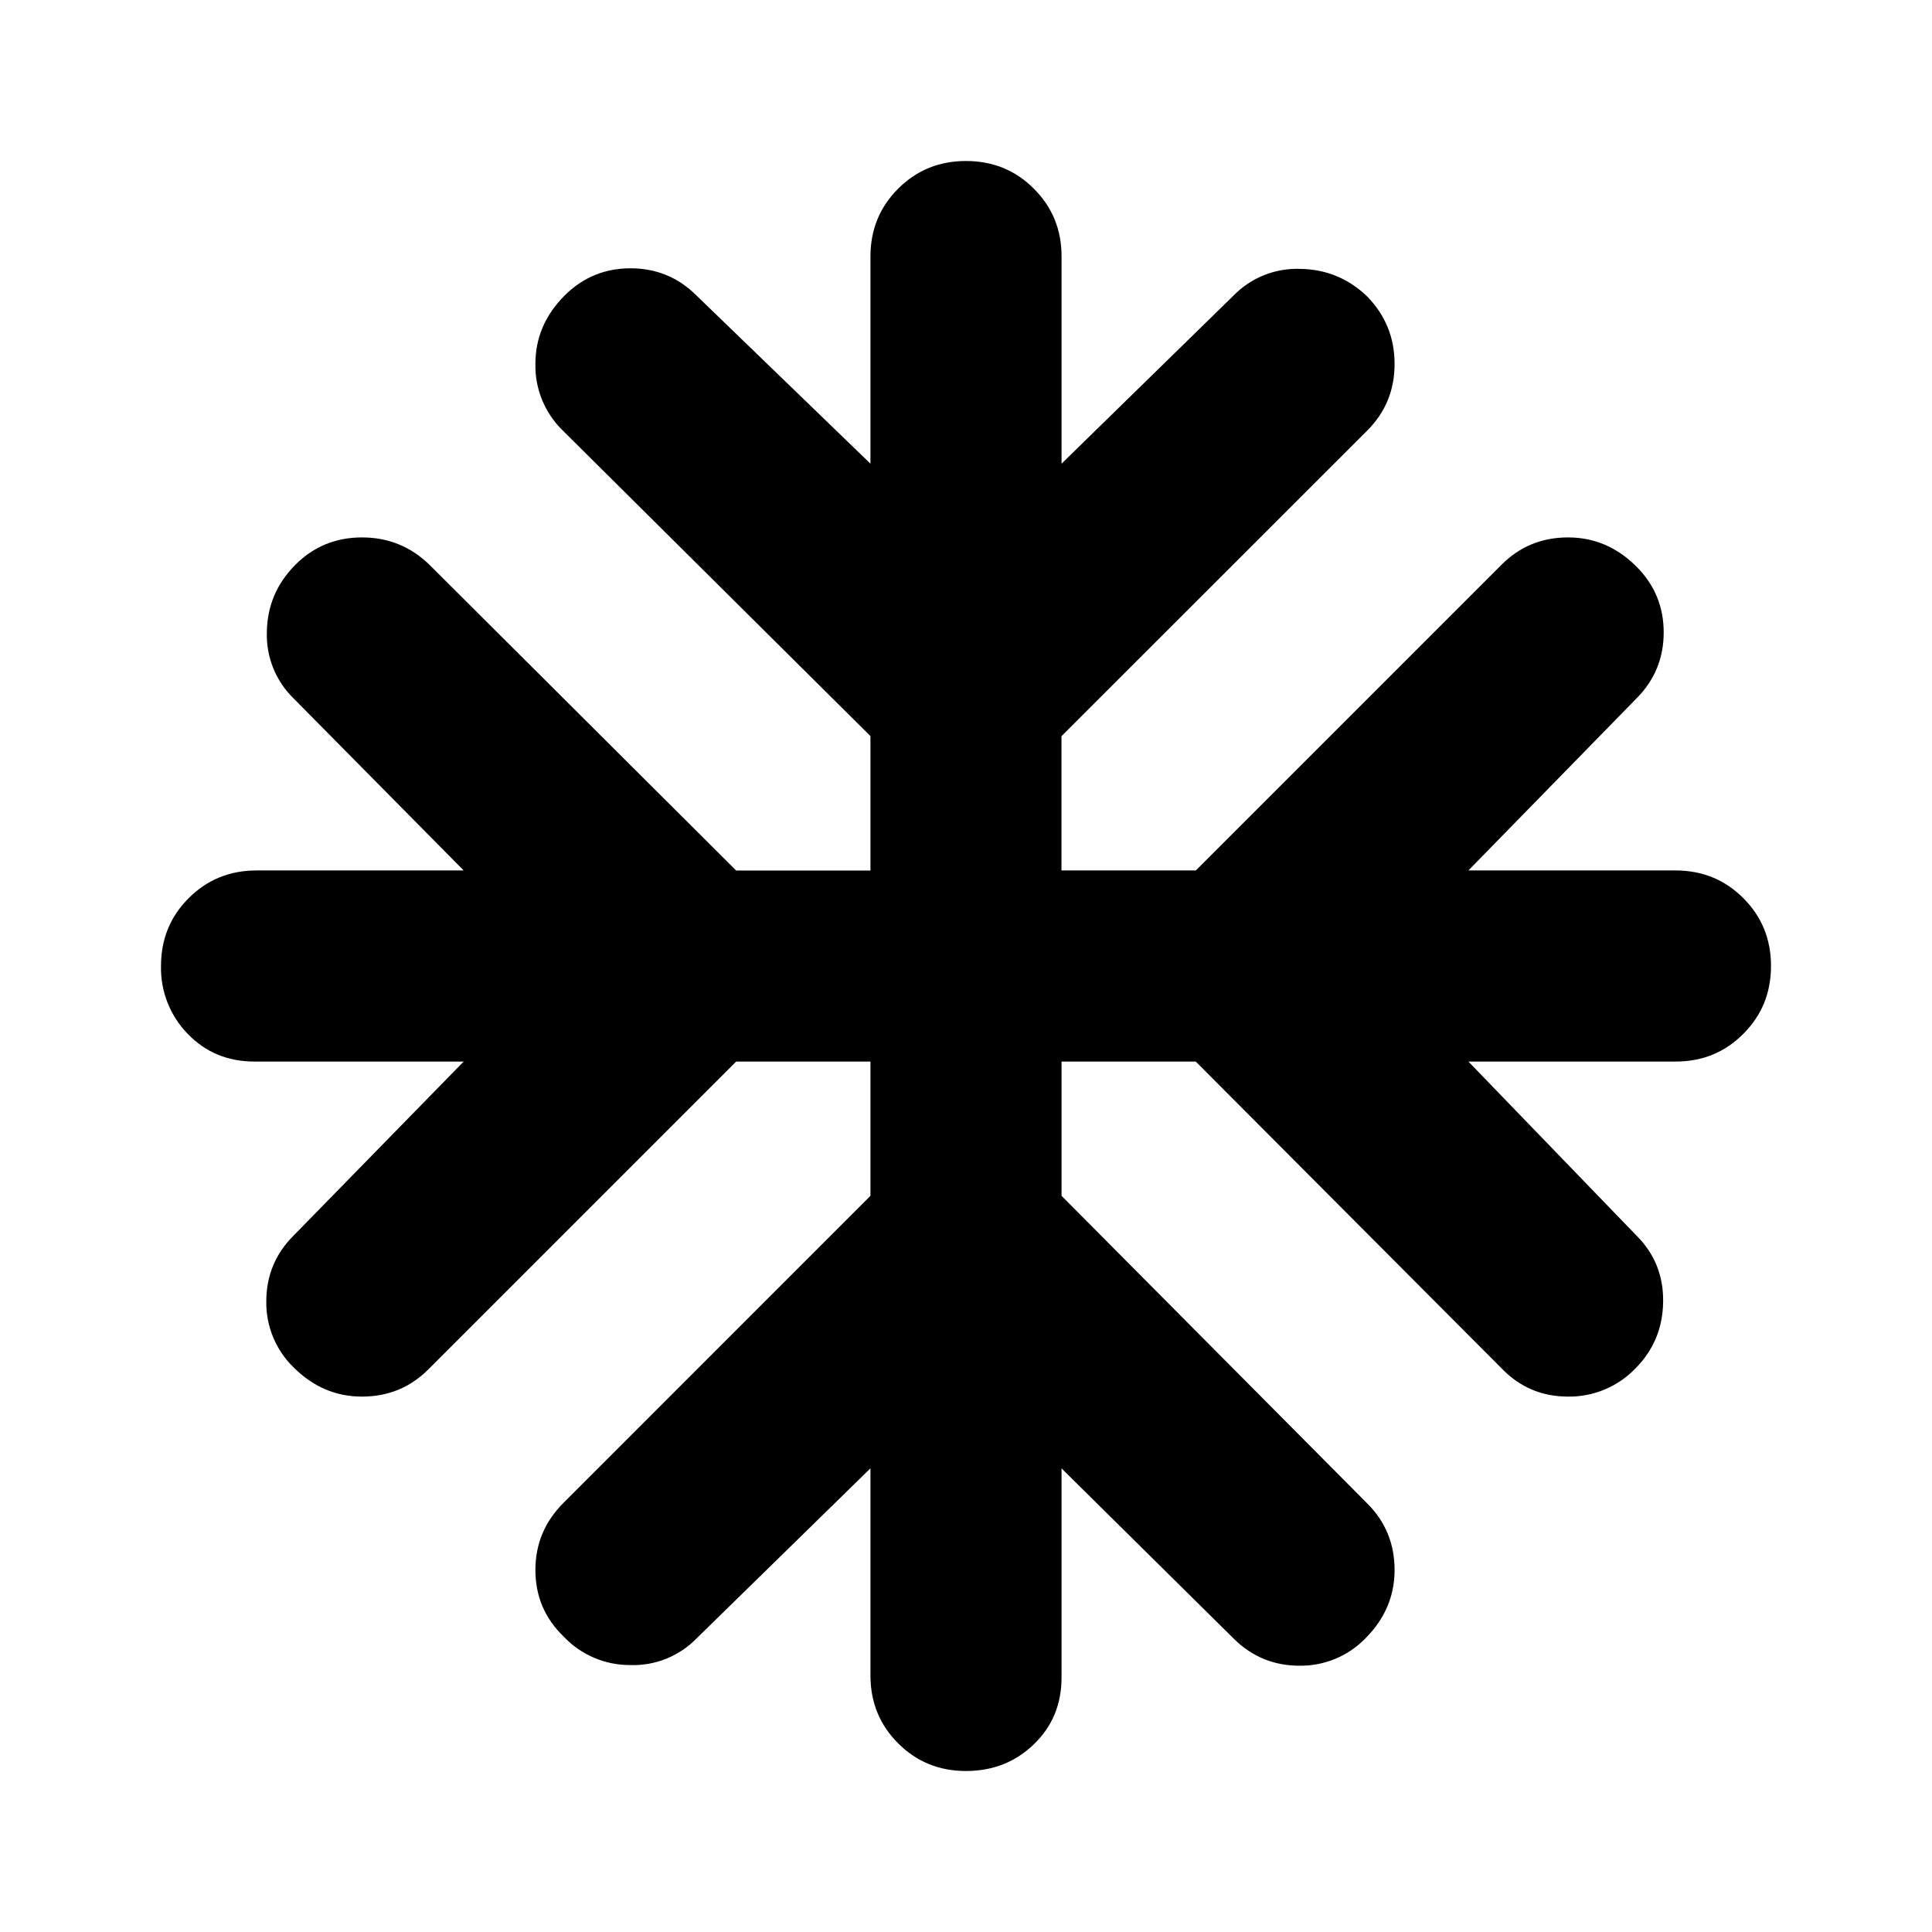
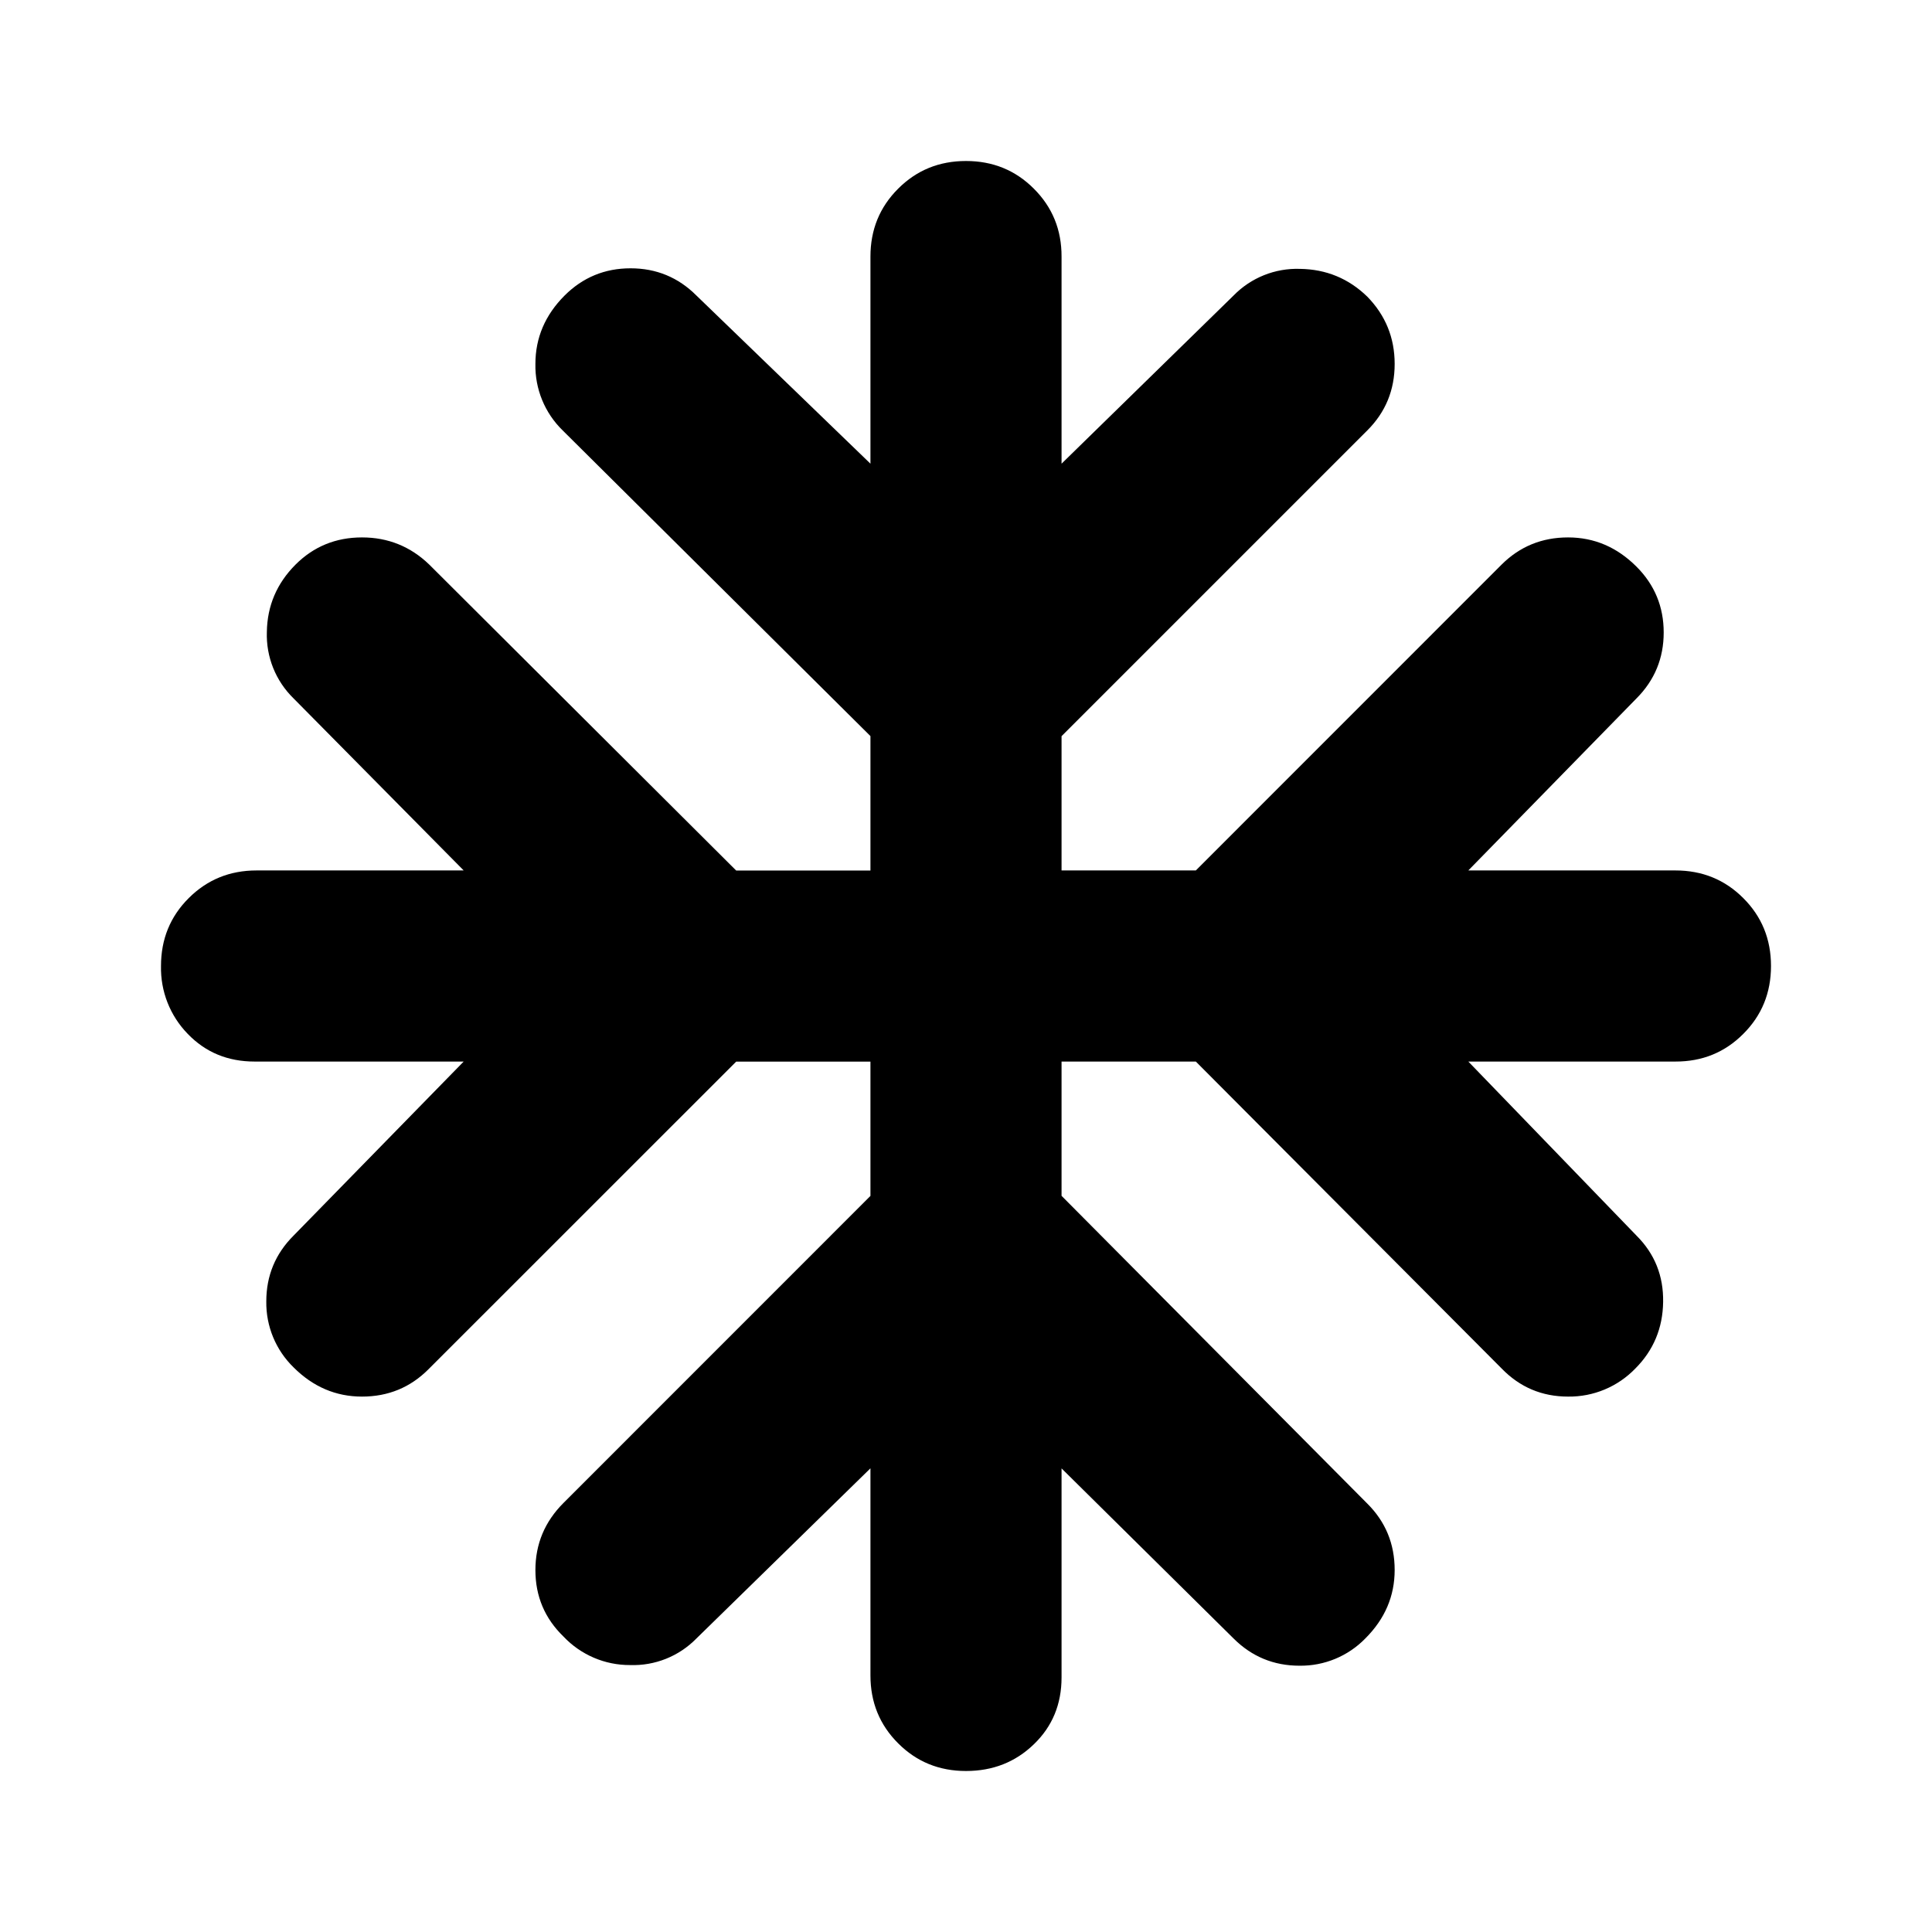
<svg xmlns="http://www.w3.org/2000/svg" width="24" height="24" fill="none" viewBox="0 0 24 24">
-   <path fill="currentColor" d="m10.813 18.24-2.161 2.114a1.1 1.1 0 0 1-.826.33 1.13 1.13 0 0 1-.825-.355q-.35-.338-.35-.826 0-.486.35-.835l3.812-3.813v-1.668H9.145L5.322 17.01q-.338.339-.825.339t-.85-.363a1.12 1.12 0 0 1-.339-.819q0-.48.339-.818l2.113-2.162H3.162q-.499 0-.83-.344A1.17 1.17 0 0 1 2 12q0-.5.344-.843.344-.344.843-.344H5.76L3.647 8.676a1.1 1.1 0 0 1-.332-.826q.007-.486.356-.836.339-.338.826-.338t.836.338l3.812 3.8h1.668v-1.67L6.99 5.347a1.12 1.12 0 0 1-.339-.826q0-.487.363-.85.339-.338.819-.338t.819.338l2.161 2.089V3.187q0-.5.344-.843Q11.5 2 12 2t.843.344q.345.344.344.843V5.76l2.137-2.089a1.1 1.1 0 0 1 .826-.331q.486.007.836.345.338.349.338.836t-.338.826l-3.8 3.798v1.668h1.669l3.799-3.799q.337-.338.825-.338t.85.363q.338.338.338.818t-.338.819l-2.088 2.137h2.572q.5 0 .843.344Q22 11.5 22 12t-.344.843q-.343.345-.843.344h-2.572l2.088 2.162q.339.338.331.825-.007.487-.345.826a1.14 1.14 0 0 1-.836.349q-.488 0-.825-.35l-3.8-3.812h-1.667v1.668l3.799 3.823q.338.338.338.825t-.363.85a1.12 1.12 0 0 1-.818.339q-.48 0-.819-.338l-2.137-2.113v2.597q0 .499-.344.83Q12.5 22 12 22t-.843-.344q-.344-.343-.344-.843z" />
+   <path fill="currentColor" d="m10.813 18.24-2.162 2.114a1.1 1.1 0 0 1-.825.33A1.13 1.13 0 0 1 7 20.33q-.349-.338-.349-.826 0-.486.35-.835l3.812-3.813v-1.668H9.145L5.322 17.01q-.338.339-.825.339t-.85-.363a1.12 1.12 0 0 1-.339-.819q0-.48.339-.818l2.113-2.162H3.162q-.499 0-.83-.344A1.17 1.17 0 0 1 2 12q0-.5.344-.843.344-.344.843-.344H5.76L3.647 8.676a1.1 1.1 0 0 1-.332-.826q.007-.486.356-.836.338-.338.826-.338.486 0 .836.338l3.812 3.8h1.668v-1.67L6.99 5.347a1.12 1.12 0 0 1-.339-.826q0-.487.363-.85.339-.338.819-.338t.818.338l2.162 2.089V3.187q0-.5.344-.843Q11.5 2 12 2t.843.344q.345.344.344.843V5.76l2.137-2.089a1.1 1.1 0 0 1 .825-.331q.488.007.836.345.34.349.34.836t-.34.826l-3.798 3.798v1.668h1.668l3.798-3.799q.339-.338.826-.338t.85.363q.338.338.338.818t-.338.819l-2.089 2.137h2.573q.5 0 .843.344Q22 11.5 22 12t-.344.843q-.343.345-.843.344H18.24l2.089 2.162q.339.338.331.825-.007.487-.345.826a1.14 1.14 0 0 1-.836.349q-.487 0-.826-.35l-3.798-3.812h-1.668v1.668l3.798 3.823q.34.338.34.825t-.364.85a1.12 1.12 0 0 1-.818.339q-.48 0-.819-.338l-2.137-2.113v2.597q0 .499-.344.83Q12.5 22 12 22t-.843-.344q-.344-.343-.344-.843z" />
</svg>
